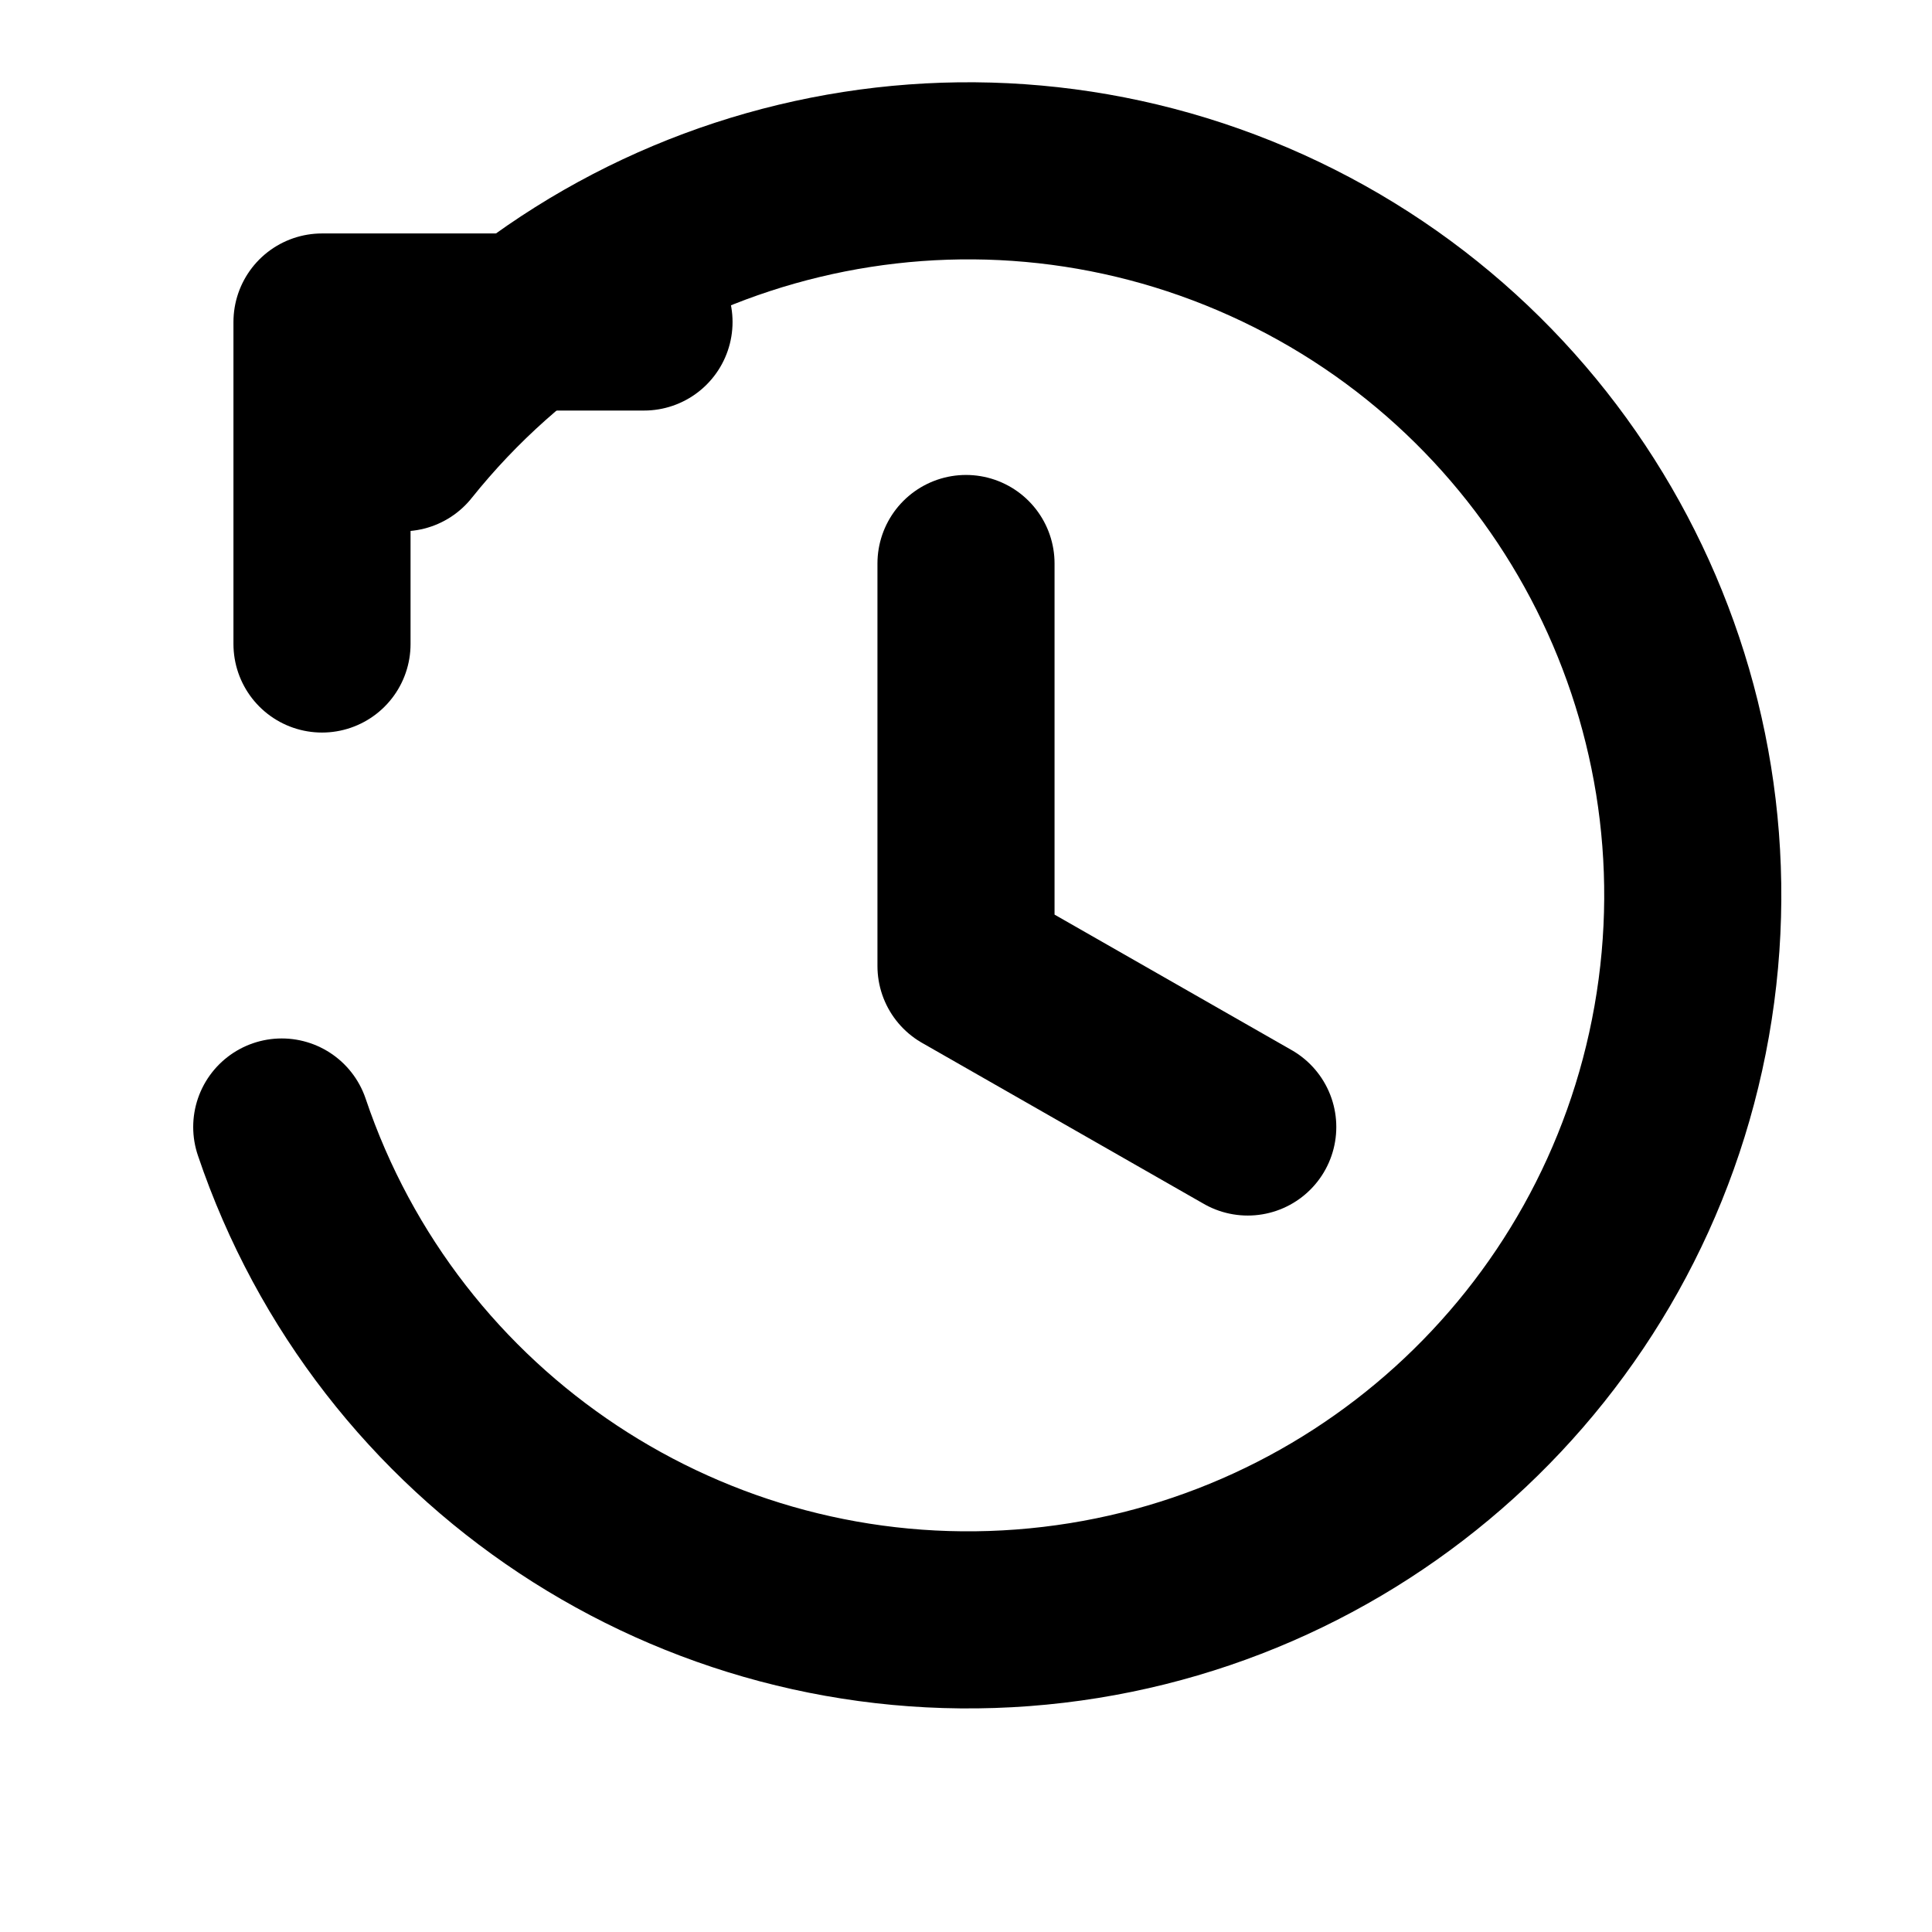
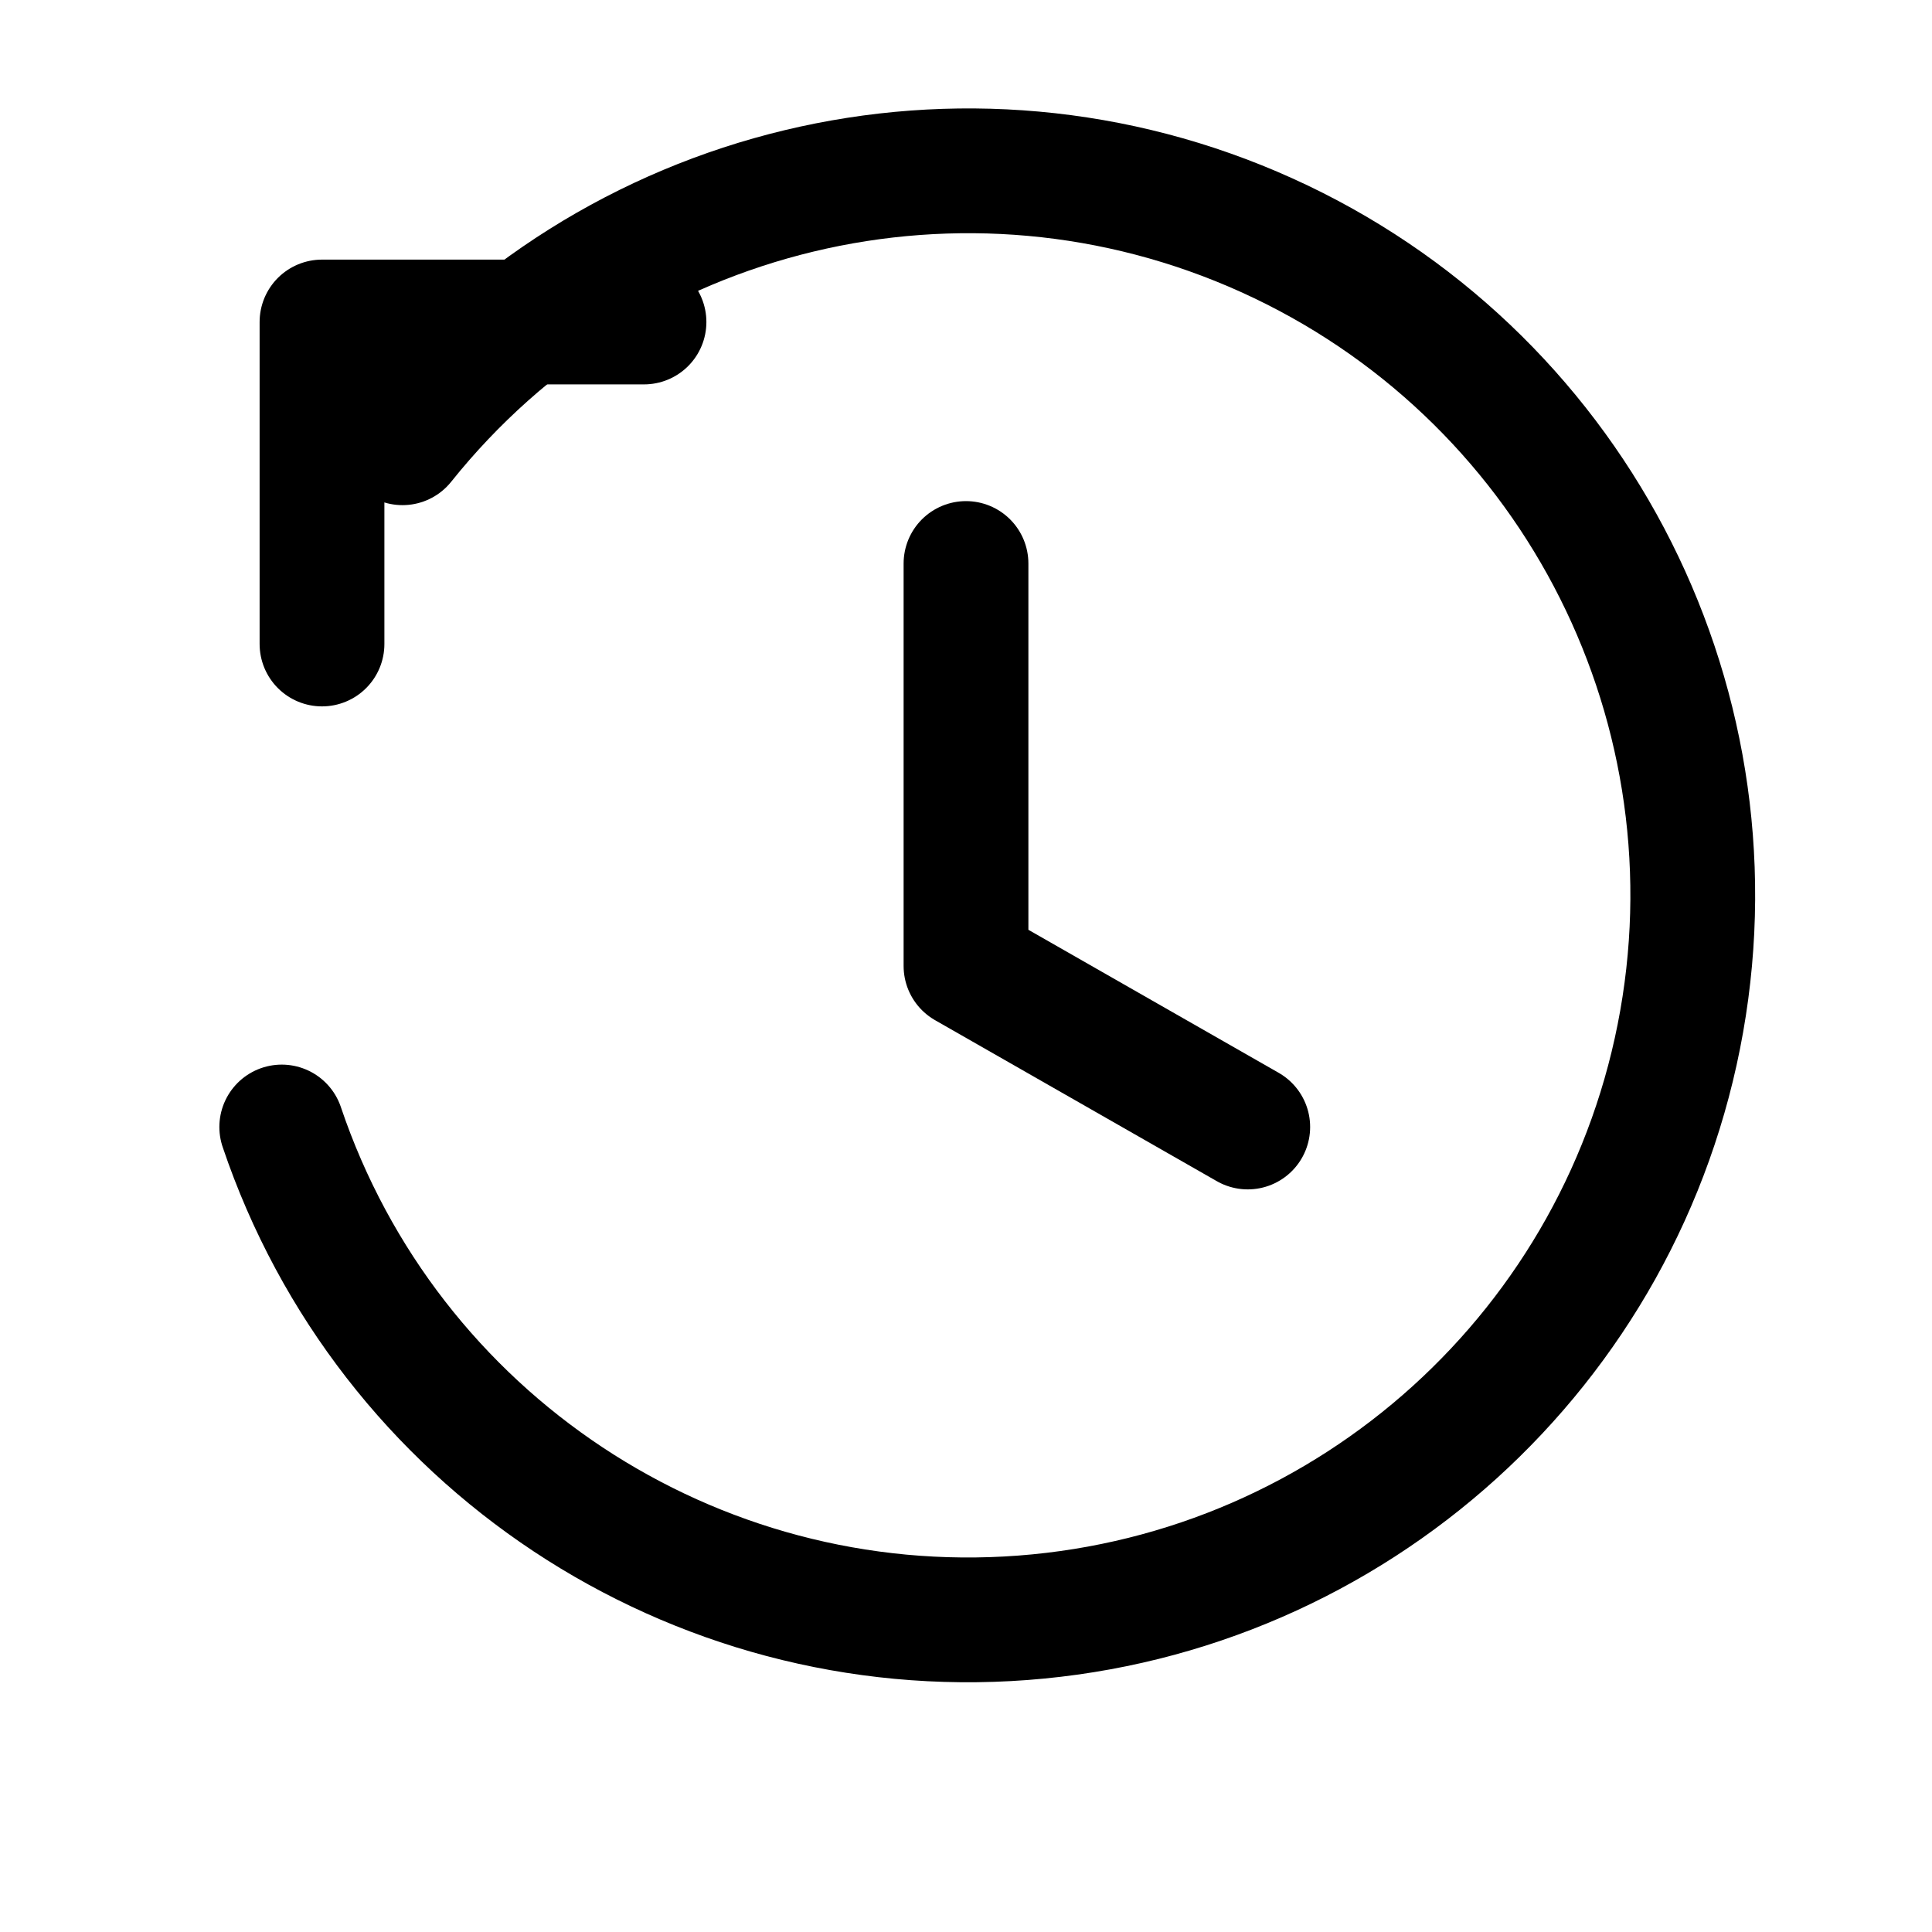
- <svg xmlns="http://www.w3.org/2000/svg" viewBox="0 0 24 24" fill="none" stroke="#000" stroke-width="2.2" stroke-linecap="round" stroke-linejoin="round">
+ <svg xmlns="http://www.w3.org/2000/svg" viewBox="0 0 24 24" fill="none" stroke="#000" stroke-width="1.55" stroke-linecap="round" stroke-linejoin="round">
  <path d="M4 8V4h4" />
  <path d="M5 5.5A9 9 0 1 1 3.5 14" />
  <path d="M12 7v5l3.5 2" />
</svg>
